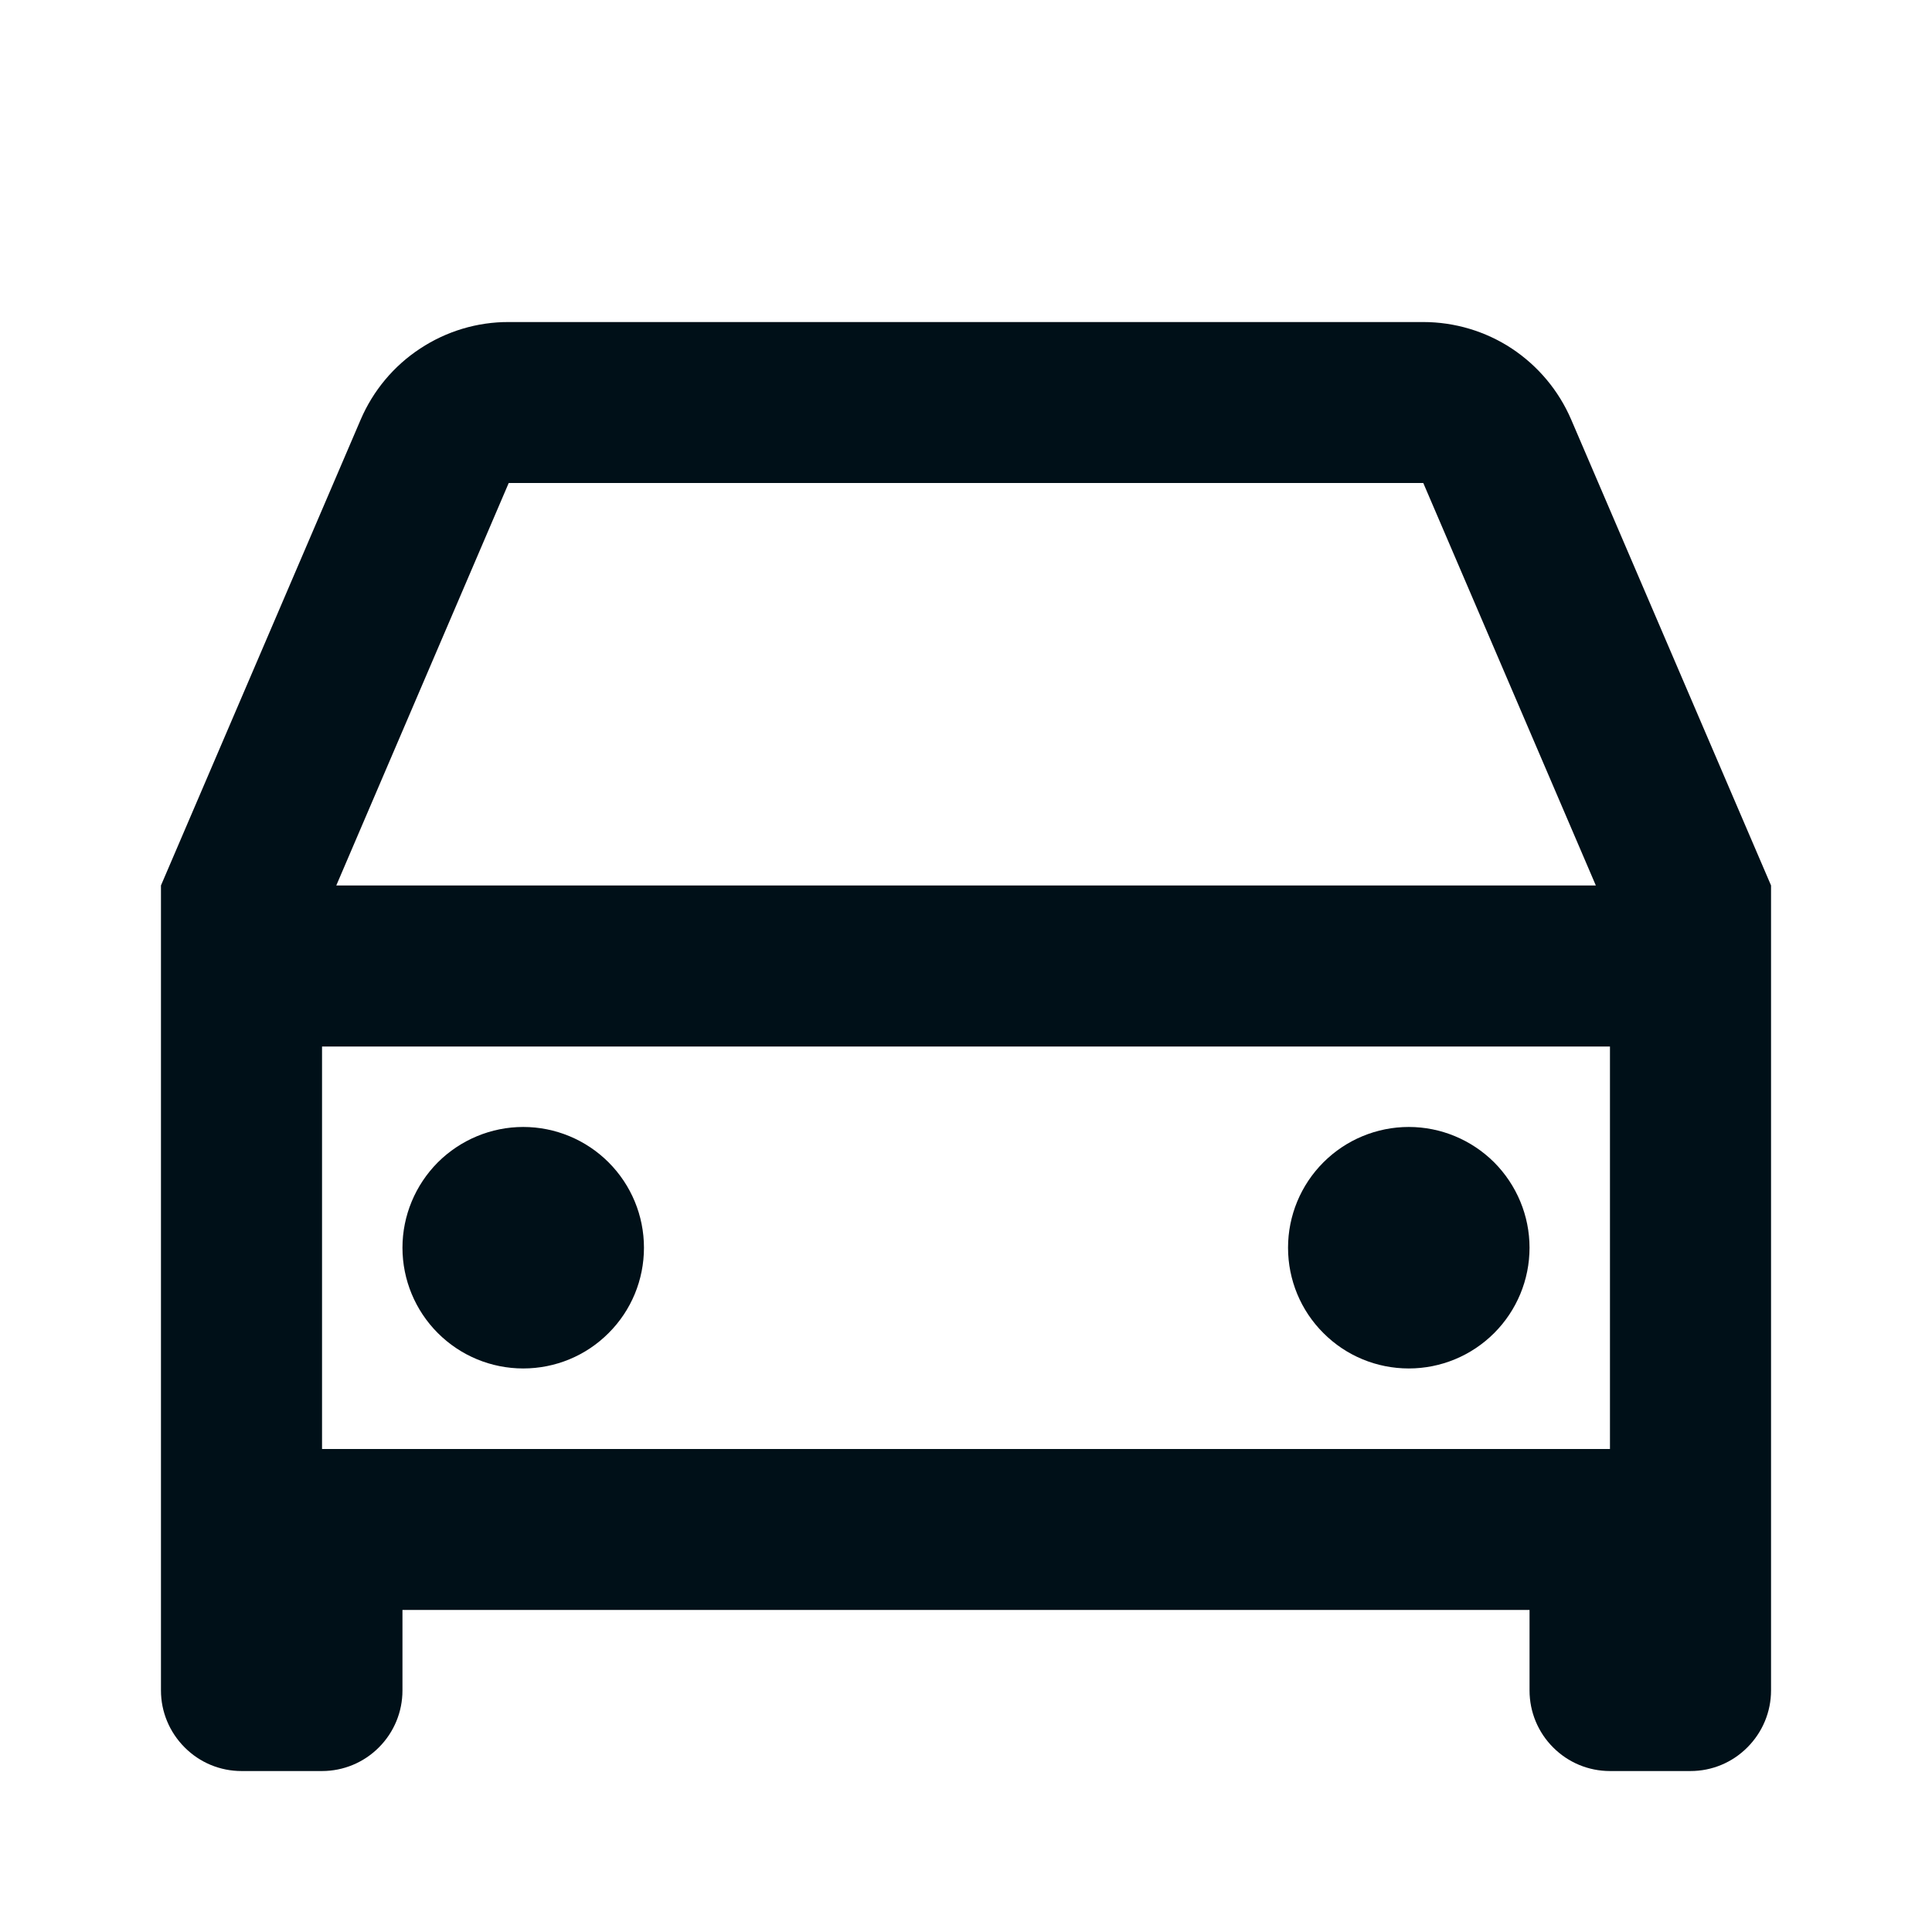
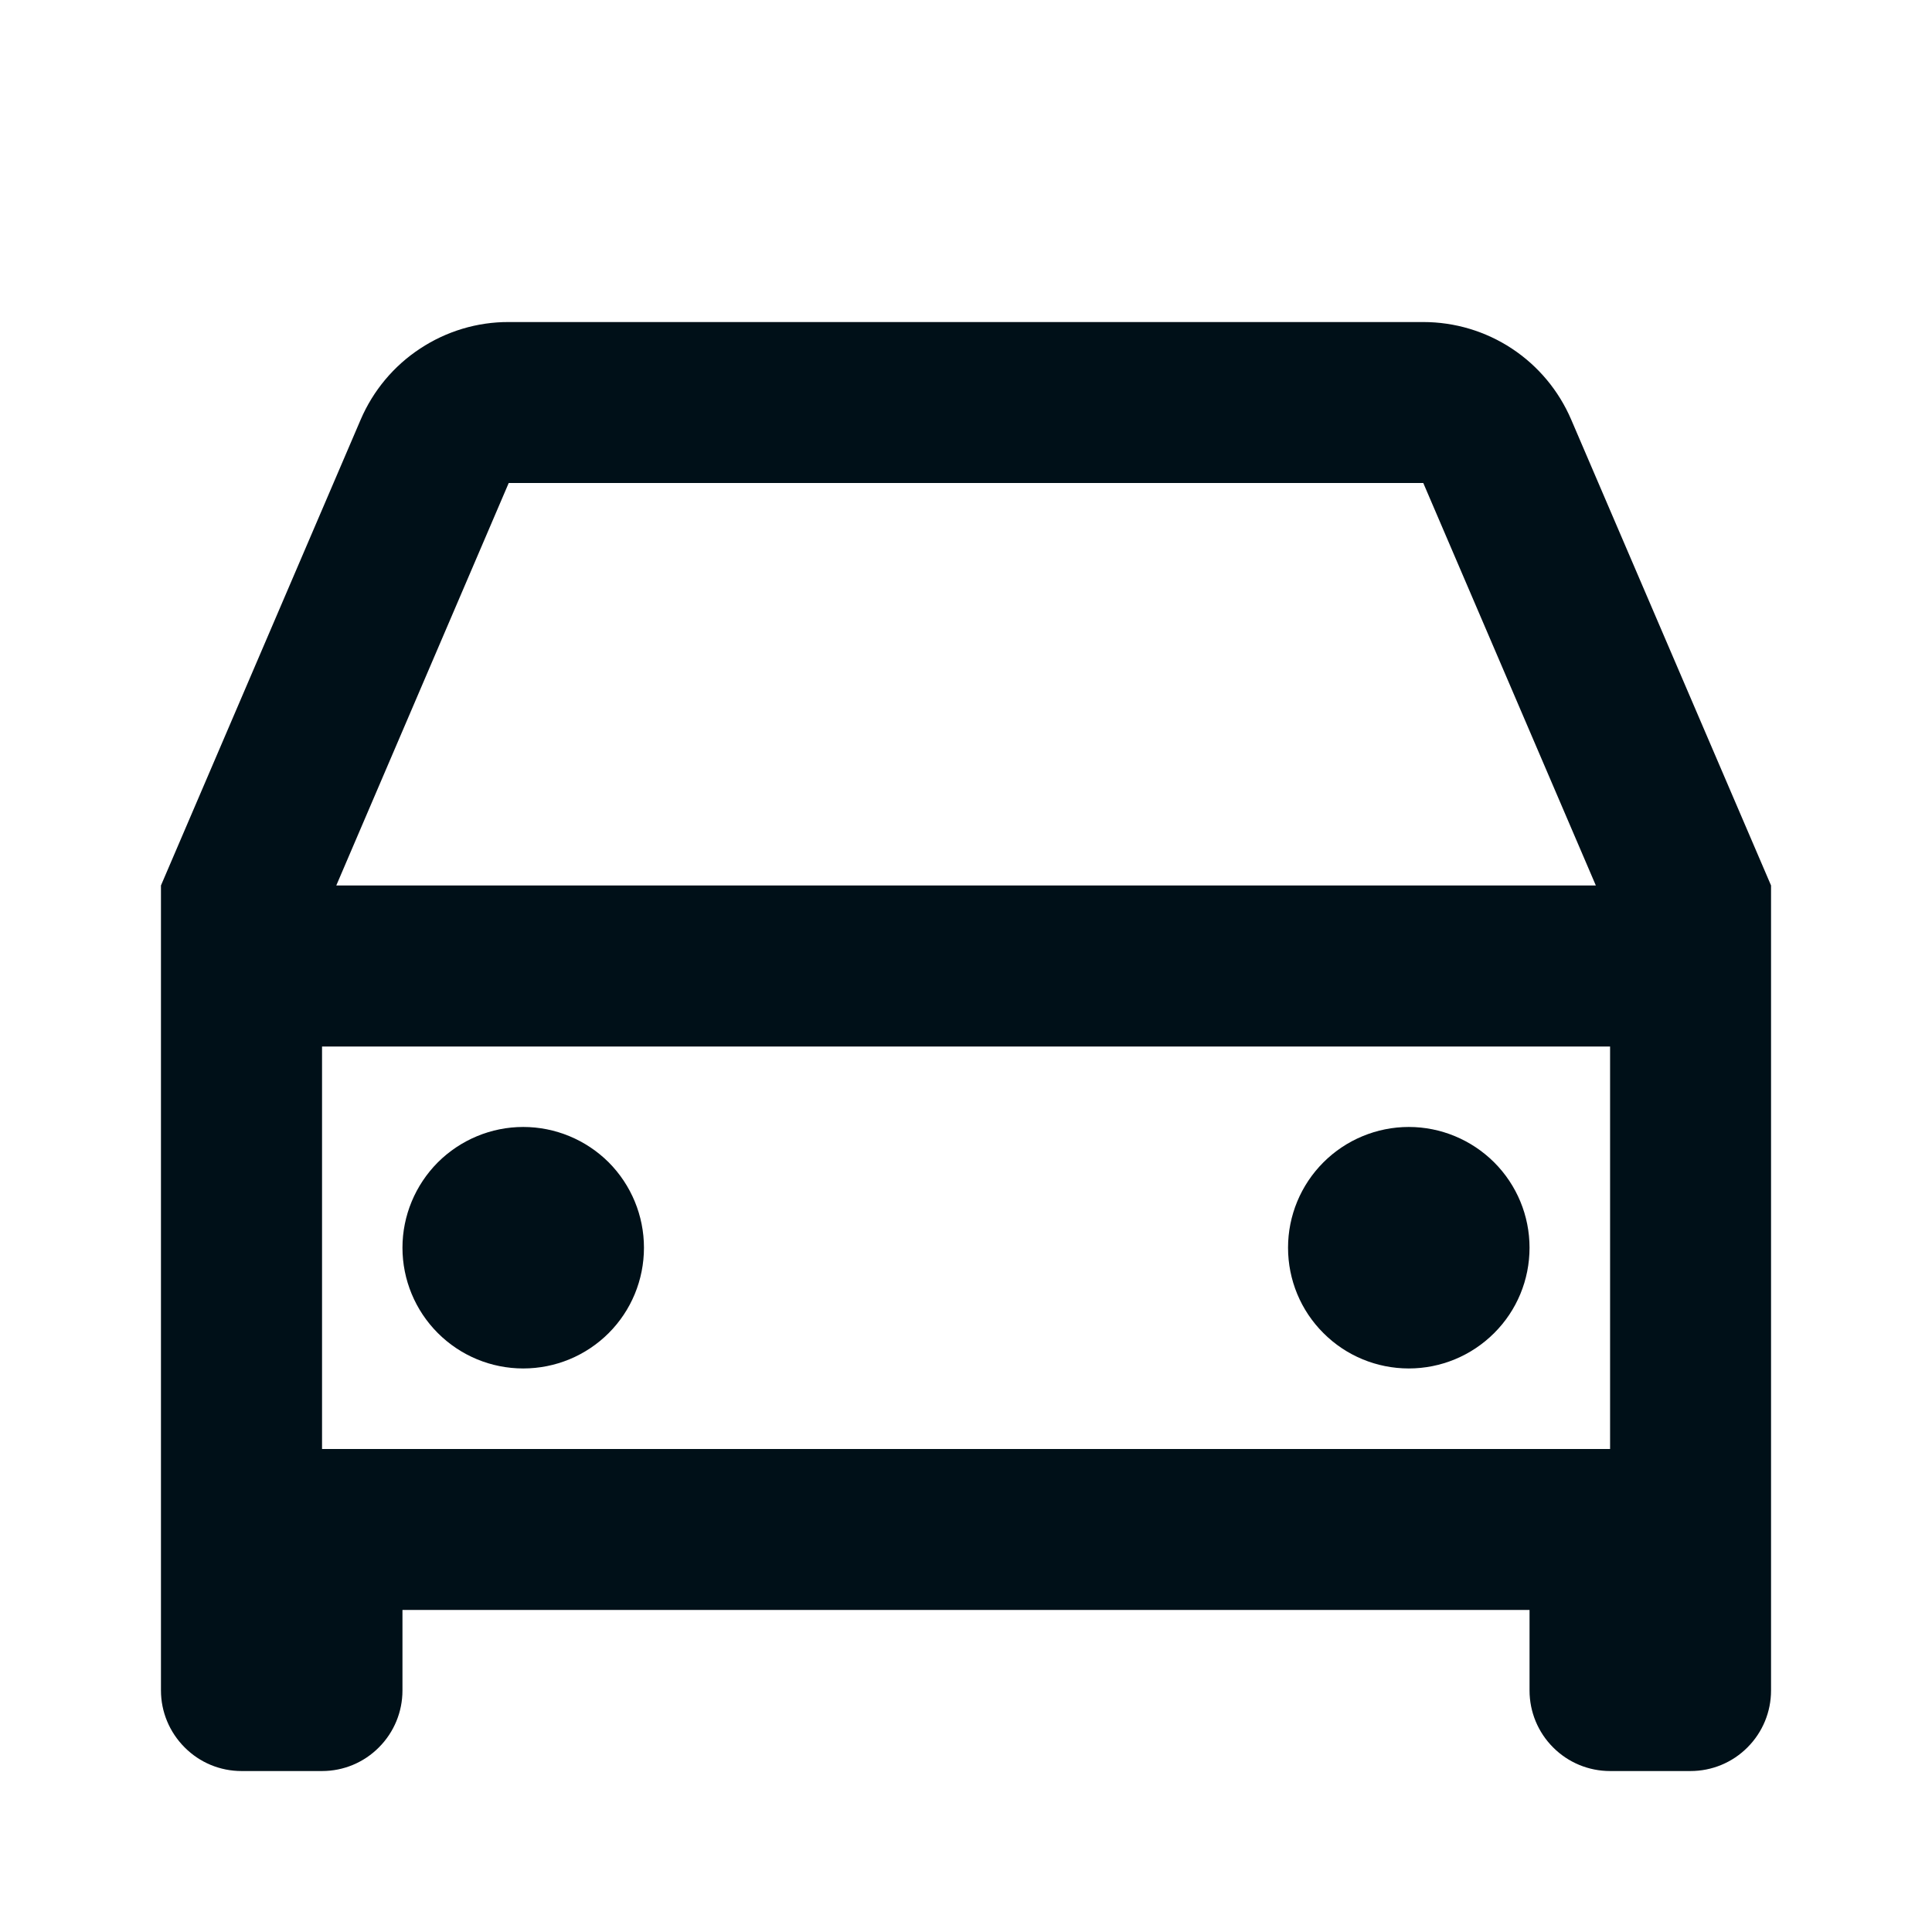
<svg xmlns="http://www.w3.org/2000/svg" width="16" height="16" viewBox="0 0 16 16" fill="none">
-   <path d="M12.667 13.333H3.333V14C3.333 14.177 3.263 14.346 3.138 14.471C3.013 14.597 2.843 14.667 2.667 14.667H2C1.823 14.667 1.654 14.597 1.529 14.471C1.404 14.346 1.333 14.177 1.333 14V7.333L2.987 3.475C3.09 3.235 3.261 3.03 3.479 2.887C3.697 2.743 3.952 2.666 4.213 2.667H11.787C12.047 2.667 12.303 2.743 12.521 2.887C12.738 3.031 12.909 3.235 13.012 3.475L14.667 7.333V14C14.667 14.177 14.596 14.346 14.471 14.471C14.346 14.597 14.177 14.667 14 14.667H13.333C13.156 14.667 12.987 14.597 12.862 14.471C12.737 14.346 12.667 14.177 12.667 14V13.333ZM13.333 8.667H2.667V12H13.333V8.667ZM2.784 7.333H13.216L11.787 4H4.213L2.785 7.333H2.784ZM4.333 11.333C4.068 11.333 3.814 11.228 3.626 11.04C3.439 10.853 3.333 10.599 3.333 10.333C3.333 10.068 3.439 9.814 3.626 9.626C3.814 9.439 4.068 9.333 4.333 9.333C4.599 9.333 4.853 9.439 5.04 9.626C5.228 9.814 5.333 10.068 5.333 10.333C5.333 10.599 5.228 10.853 5.04 11.04C4.853 11.228 4.599 11.333 4.333 11.333V11.333ZM11.667 11.333C11.401 11.333 11.147 11.228 10.96 11.04C10.772 10.853 10.667 10.599 10.667 10.333C10.667 10.068 10.772 9.814 10.96 9.626C11.147 9.439 11.401 9.333 11.667 9.333C11.932 9.333 12.186 9.439 12.374 9.626C12.561 9.814 12.667 10.068 12.667 10.333C12.667 10.599 12.561 10.853 12.374 11.04C12.186 11.228 11.932 11.333 11.667 11.333V11.333Z" fill="#001018" />
+   <path d="M12.667 13.333H3.333V14C3.333 14.177 3.263 14.346 3.138 14.471C3.013 14.597 2.844 14.667 2.667 14.667H2C1.823 14.667 1.654 14.597 1.529 14.471C1.404 14.346 1.333 14.177 1.333 14V7.333L2.987 3.475C3.09 3.235 3.261 3.03 3.479 2.887C3.697 2.743 3.952 2.666 4.213 2.667H11.787C12.048 2.667 12.303 2.743 12.521 2.887C12.739 3.031 12.909 3.235 13.012 3.475L14.667 7.333V14C14.667 14.177 14.597 14.346 14.472 14.471C14.347 14.597 14.177 14.667 14 14.667H13.334C13.157 14.667 12.987 14.597 12.862 14.471C12.737 14.346 12.667 14.177 12.667 14V13.333ZM13.334 8.667H2.667V12H13.334V8.667ZM2.784 7.333H13.216L11.787 4H4.213L2.785 7.333H2.784ZM4.333 11.333C4.068 11.333 3.814 11.228 3.626 11.04C3.439 10.853 3.333 10.599 3.333 10.333C3.333 10.068 3.439 9.814 3.626 9.626C3.814 9.439 4.068 9.333 4.333 9.333C4.599 9.333 4.853 9.439 5.041 9.626C5.228 9.814 5.333 10.068 5.333 10.333C5.333 10.599 5.228 10.853 5.041 11.04C4.853 11.228 4.599 11.333 4.333 11.333V11.333ZM11.667 11.333C11.402 11.333 11.147 11.228 10.96 11.04C10.772 10.853 10.667 10.599 10.667 10.333C10.667 10.068 10.772 9.814 10.96 9.626C11.147 9.439 11.402 9.333 11.667 9.333C11.932 9.333 12.186 9.439 12.374 9.626C12.562 9.814 12.667 10.068 12.667 10.333C12.667 10.599 12.562 10.853 12.374 11.04C12.186 11.228 11.932 11.333 11.667 11.333V11.333Z" fill="#001018" />
</svg>
